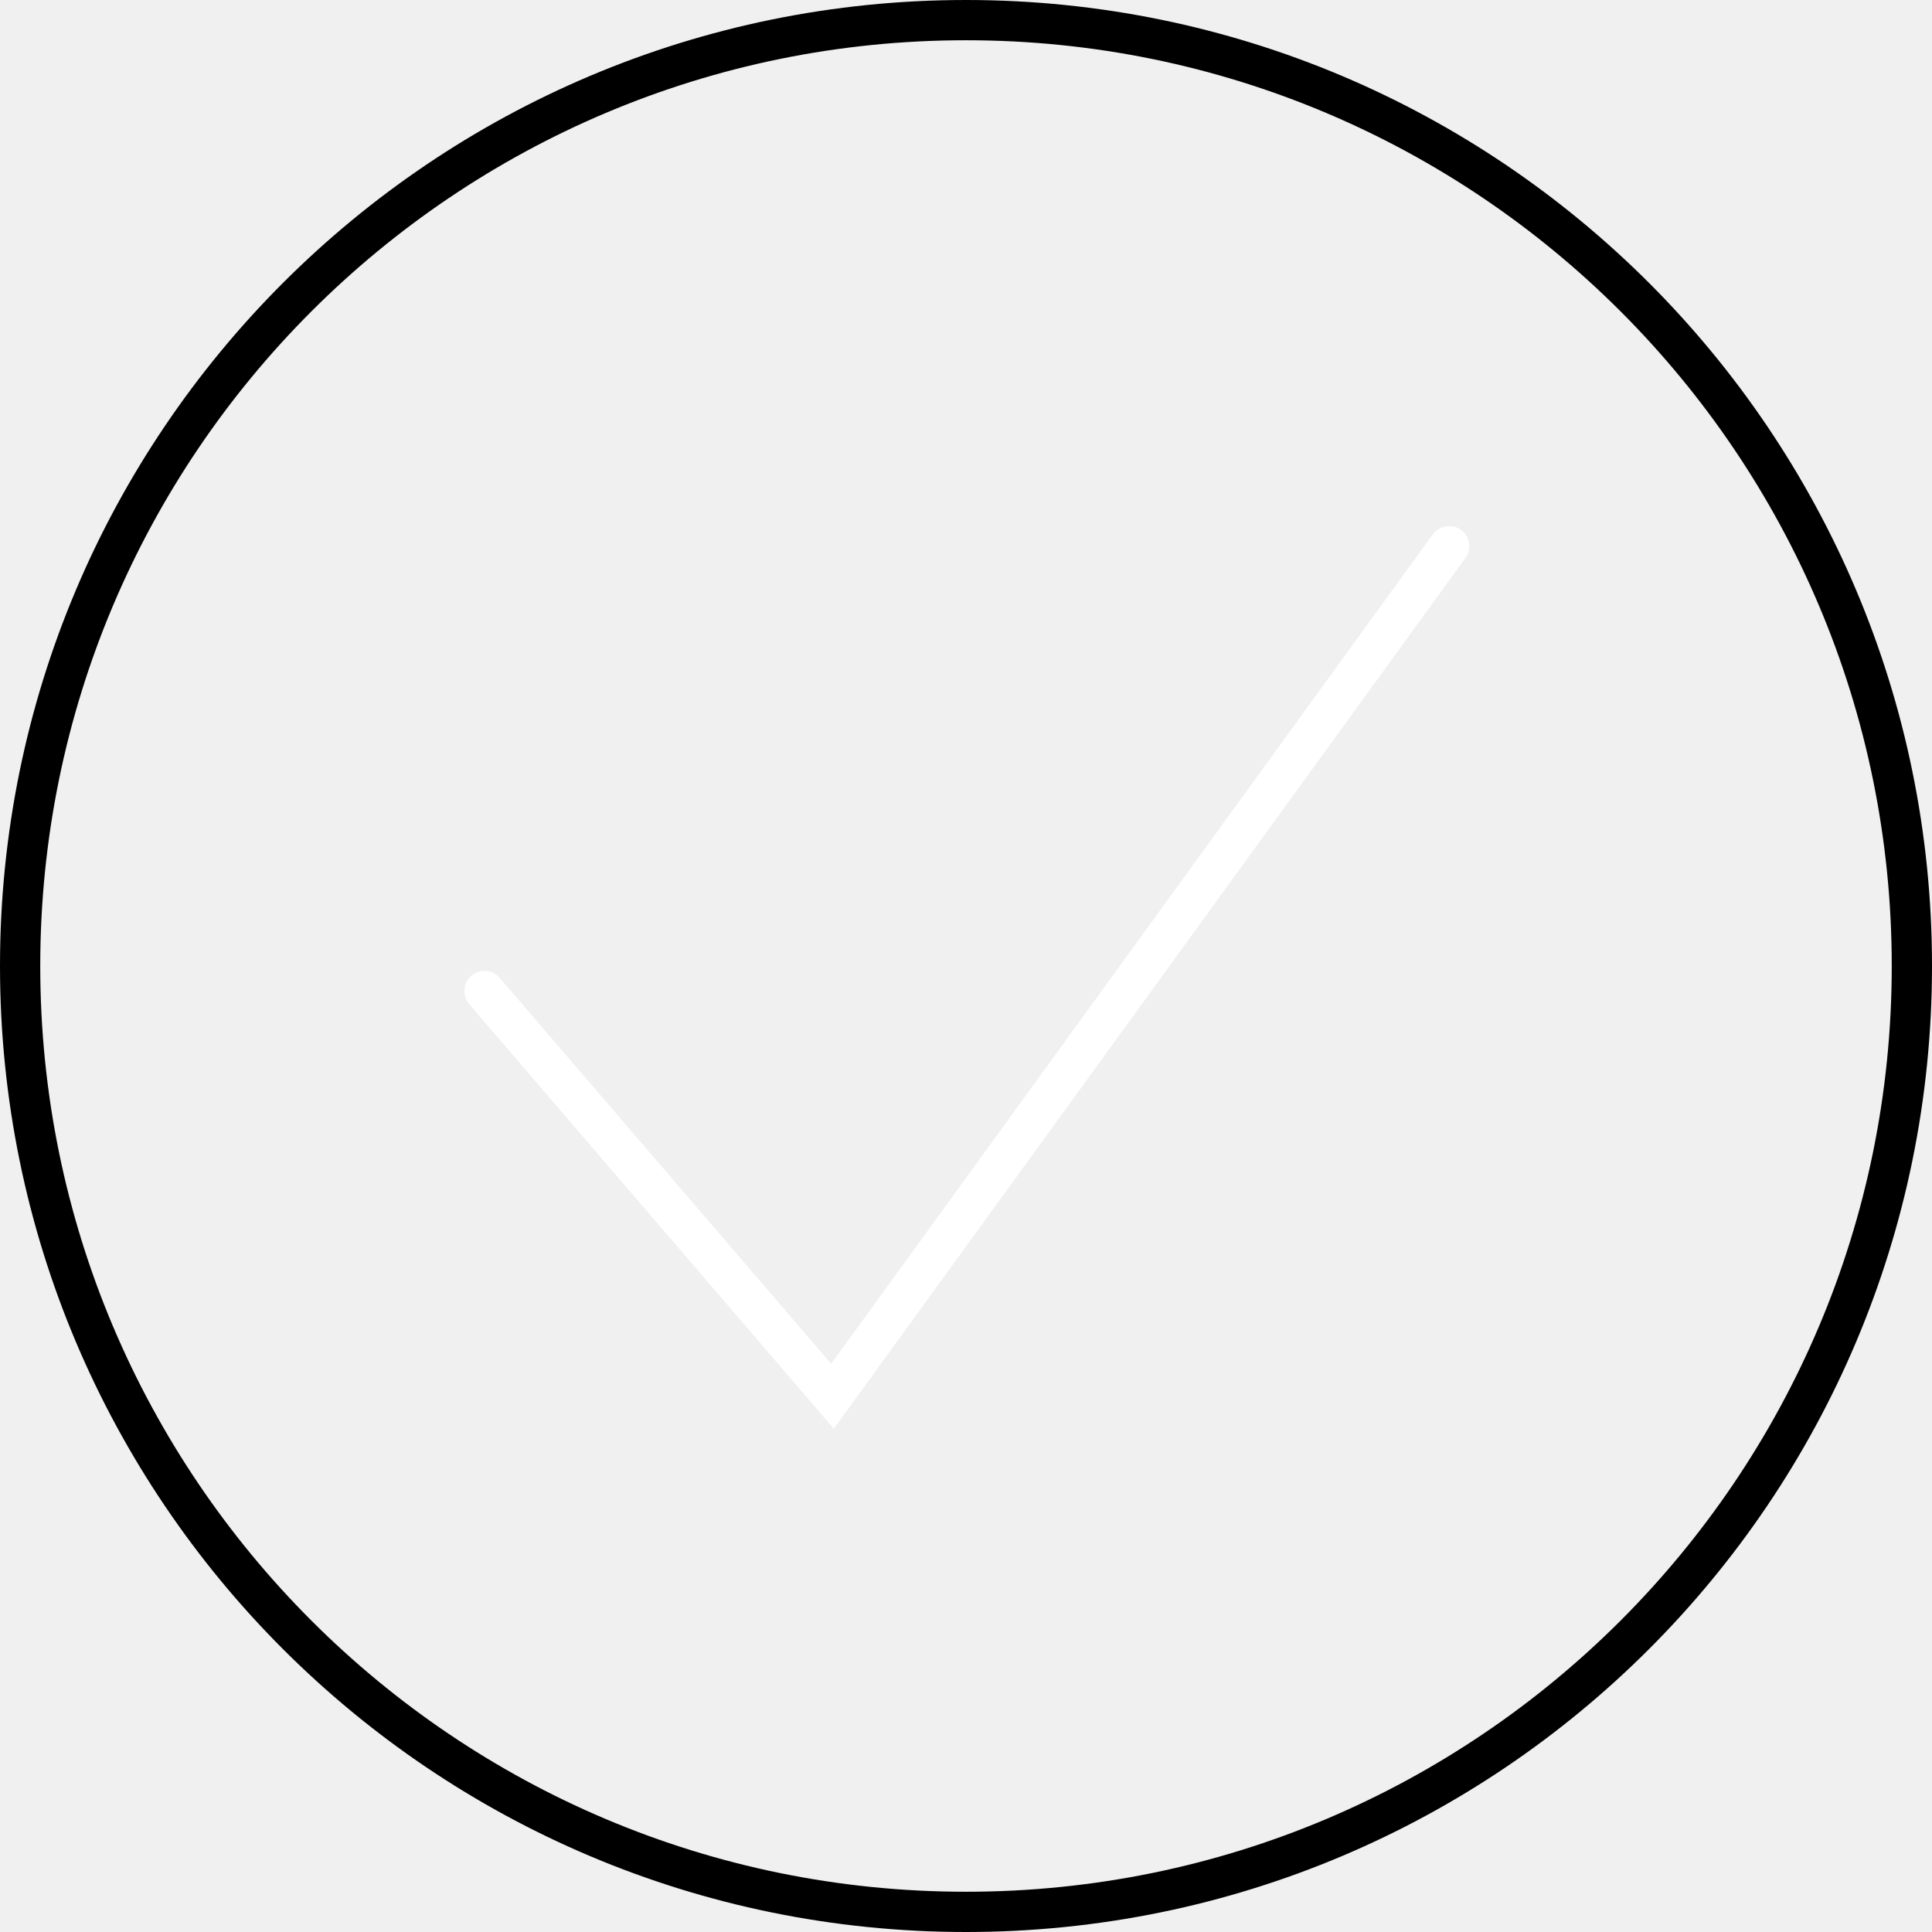
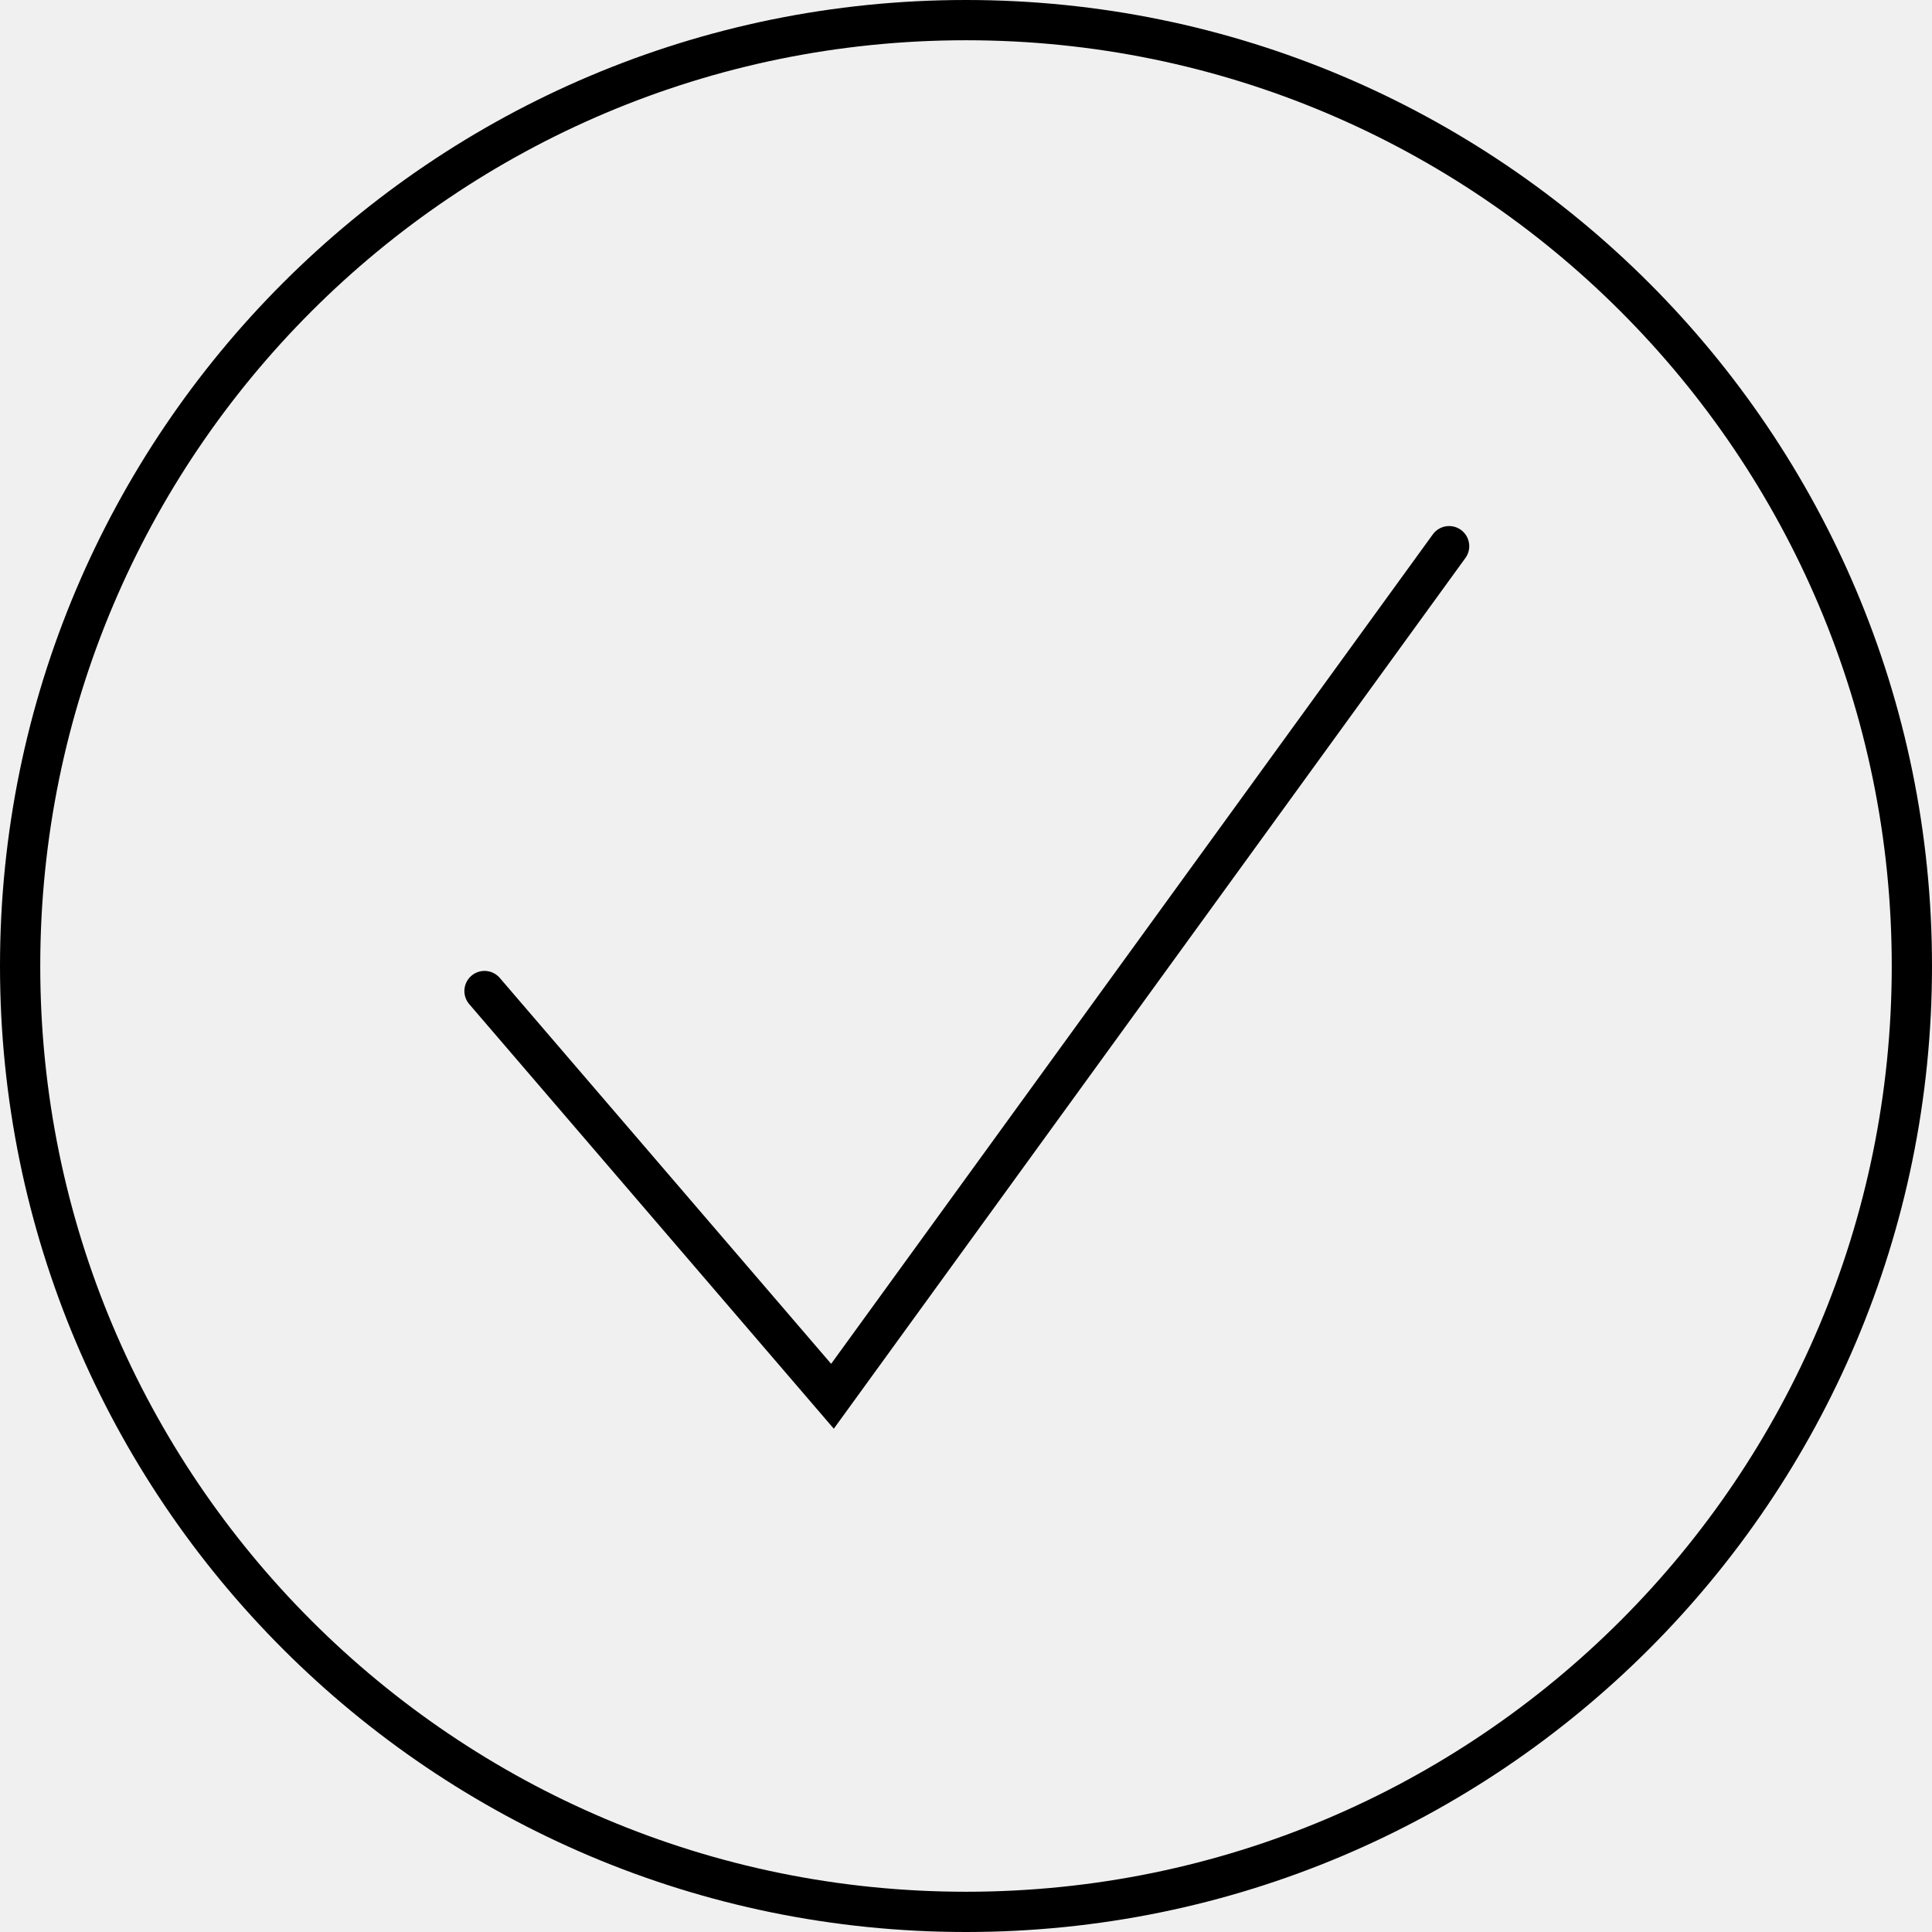
<svg xmlns="http://www.w3.org/2000/svg" width="96" height="96" viewBox="0 0 96 96" fill="none">
  <circle cx="48" cy="48" r="47" stroke="currentColor" stroke-width="2" />
-   <path d="M24.075 49.244L41.365 69.38L72.006 27.139" stroke="white" stroke-width="2" stroke-linecap="round" />
+   <path d="M24.075 49.244L41.365 69.38L72.006 27.139" stroke="currentColor" stroke-width="2" stroke-linecap="round" />
</svg>
